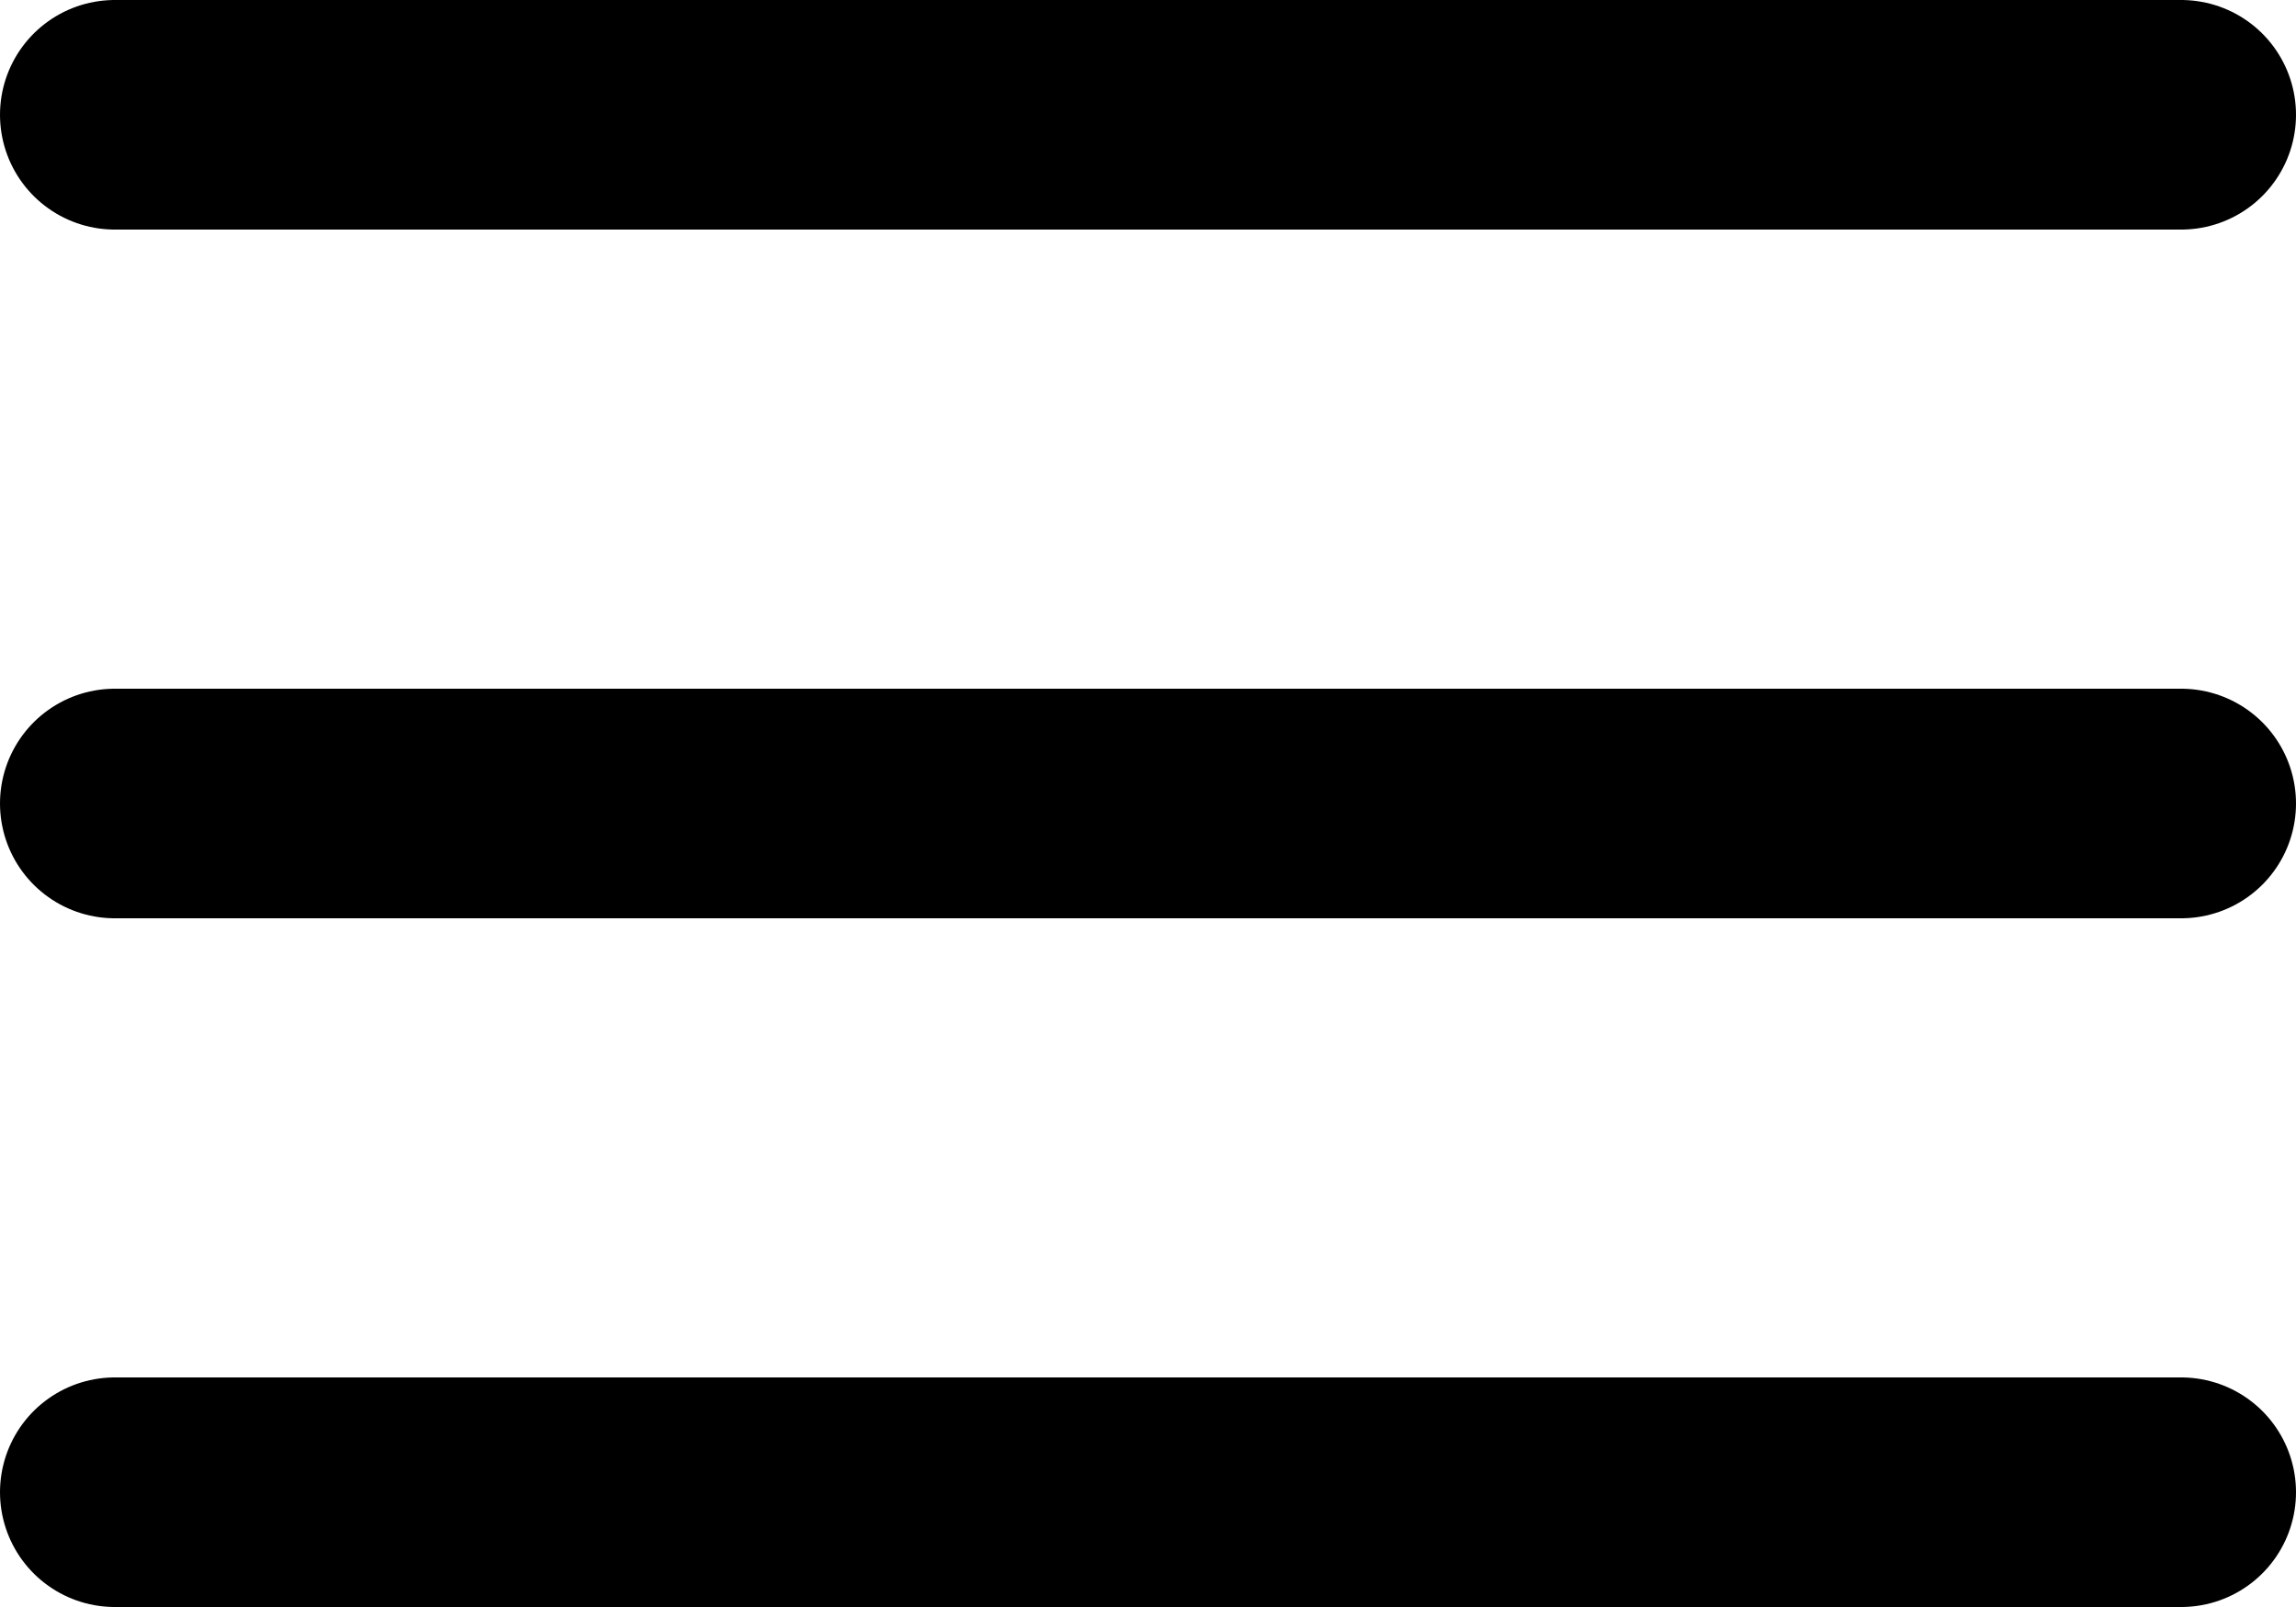
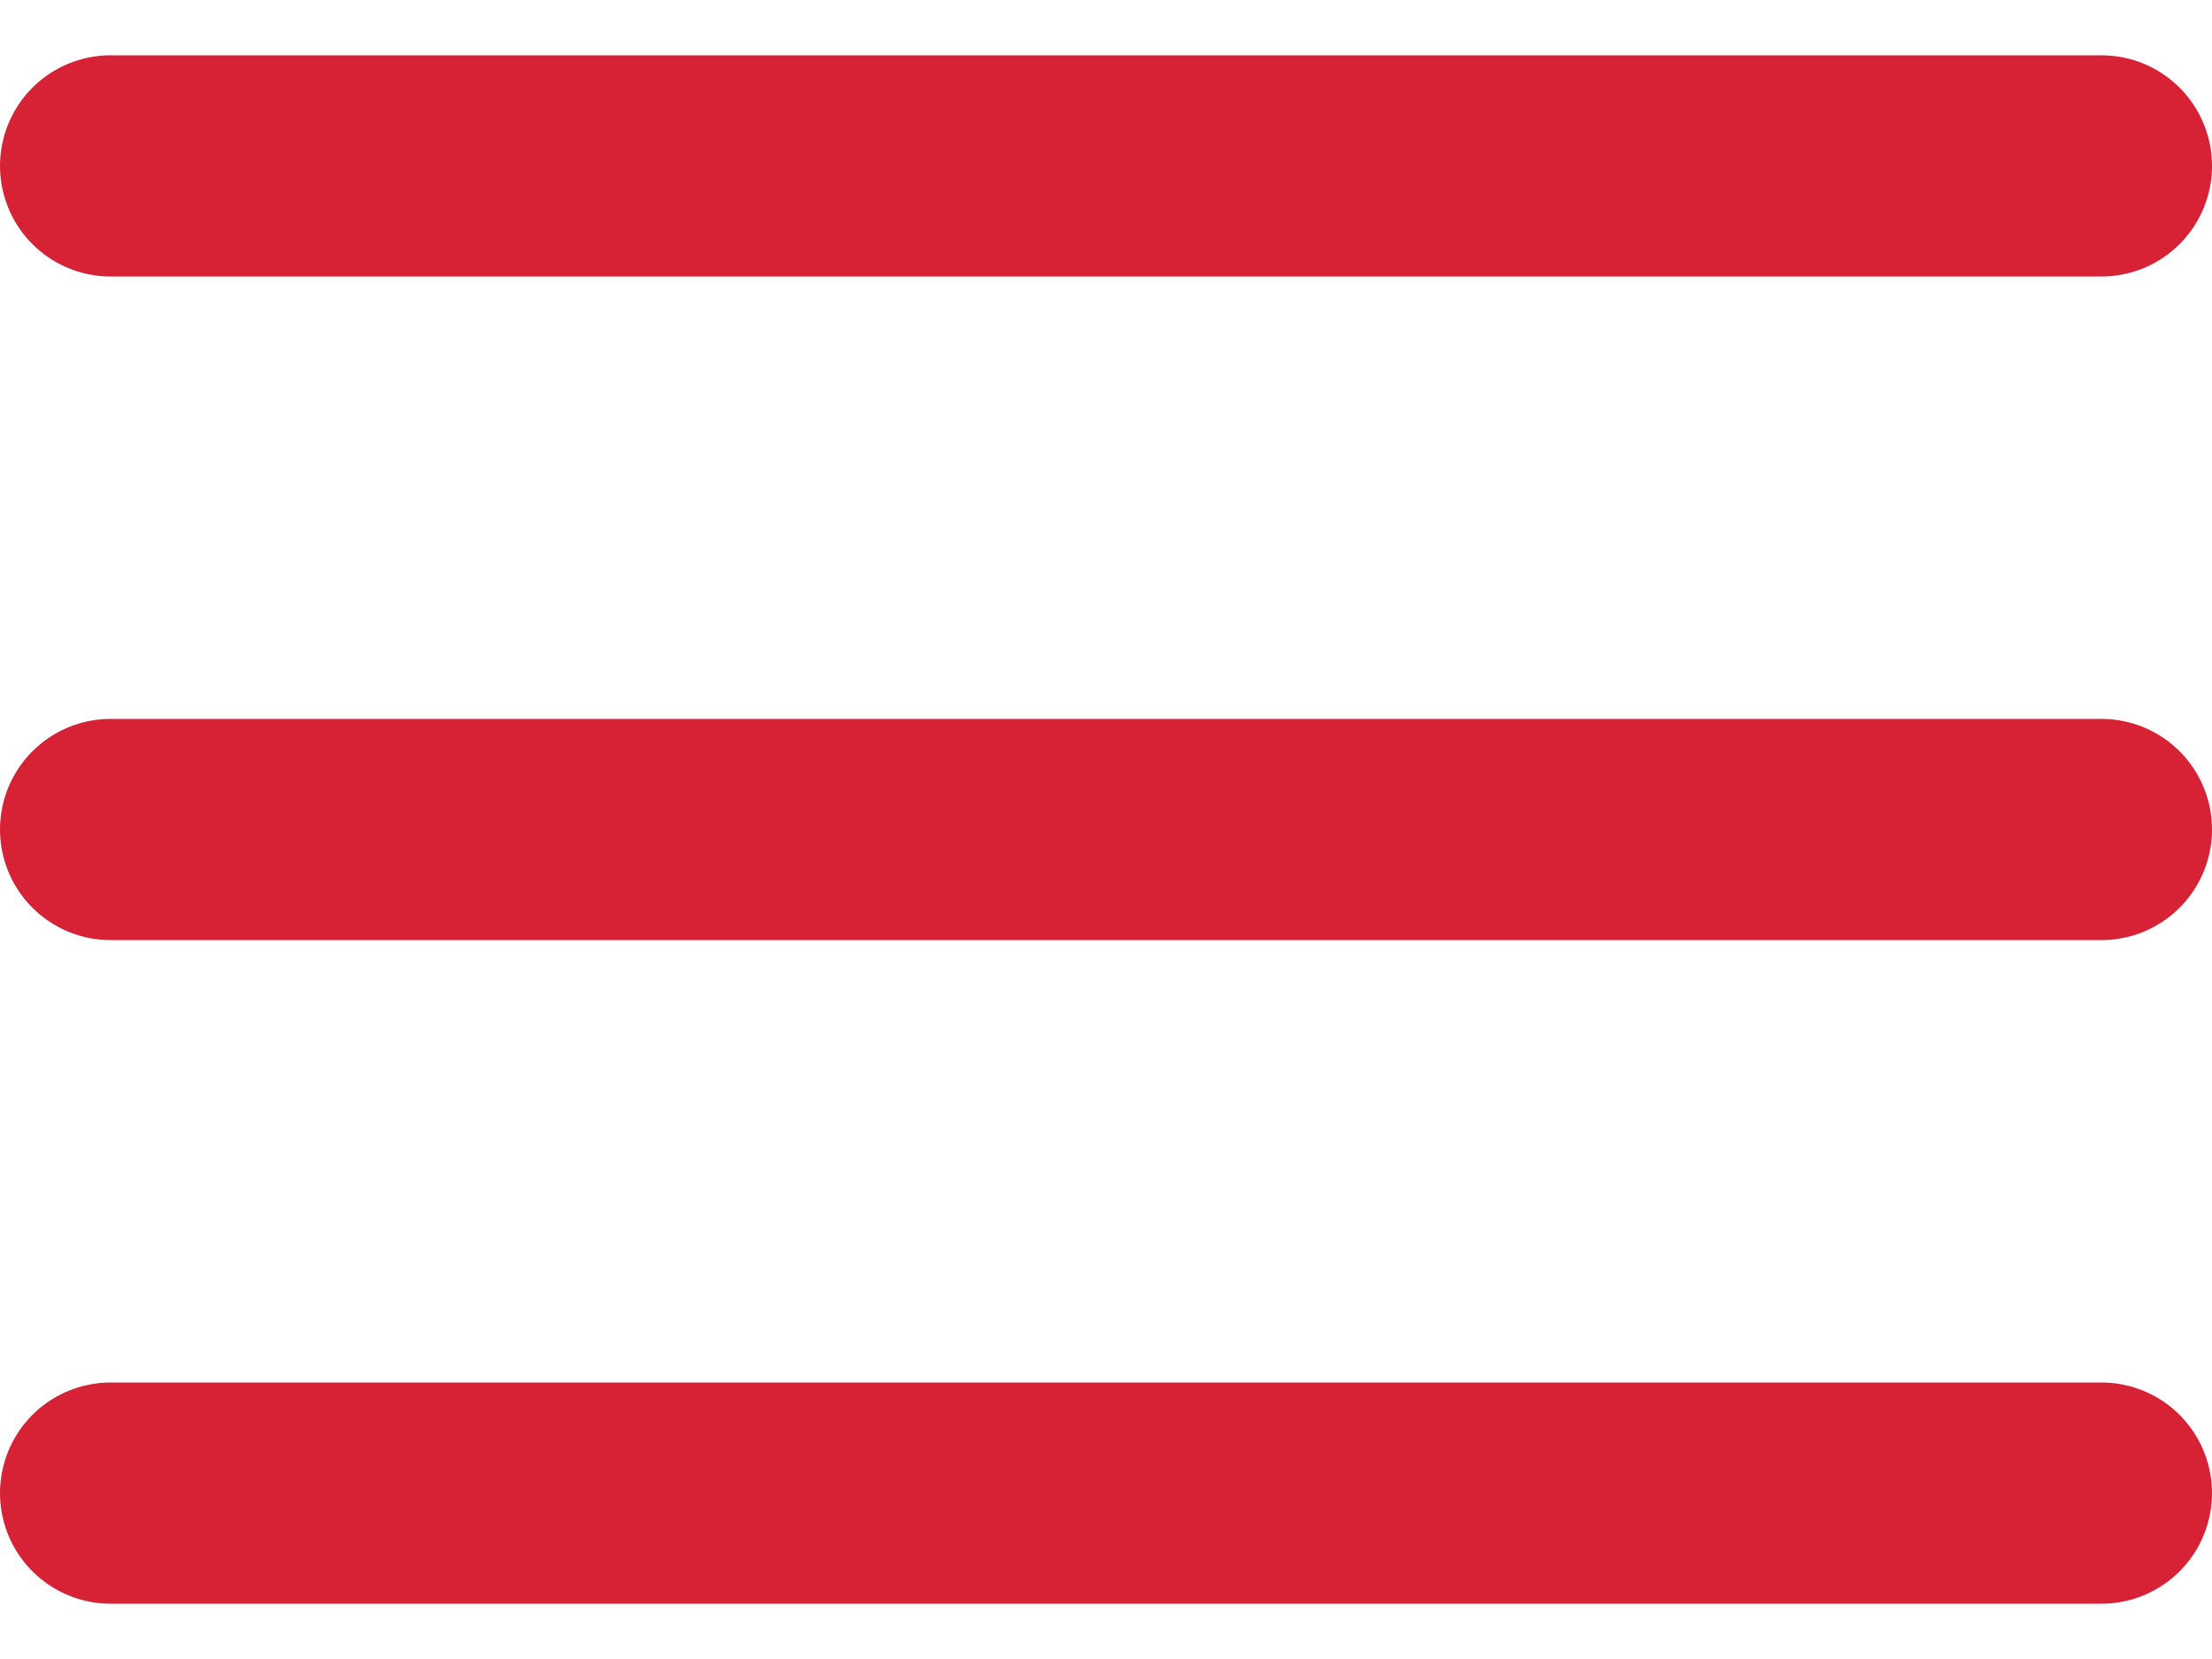
- <svg xmlns="http://www.w3.org/2000/svg" width="20" height="14" viewBox="0 0 20 14" fill="none">
-   <path d="M1 7H19" stroke="black" stroke-width="2" stroke-linecap="round" stroke-linejoin="round" />
-   <path d="M1 1H19" stroke="black" stroke-width="2" stroke-linecap="round" stroke-linejoin="round" />
-   <path d="M1 13H19" stroke="black" stroke-width="2" stroke-linecap="round" stroke-linejoin="round" />
+ <svg xmlns="http://www.w3.org/2000/svg" width="20" height="15" viewBox="0 0 20 15" fill="none">
+   <path d="M1 7.5H19" stroke="#D72135" stroke-width="2" stroke-linecap="round" stroke-linejoin="round" />
+   <path d="M1 1.5H19" stroke="#D72135" stroke-width="2" stroke-linecap="round" stroke-linejoin="round" />
+   <path d="M1 13.5H19" stroke="#D72135" stroke-width="2" stroke-linecap="round" stroke-linejoin="round" />
</svg>
